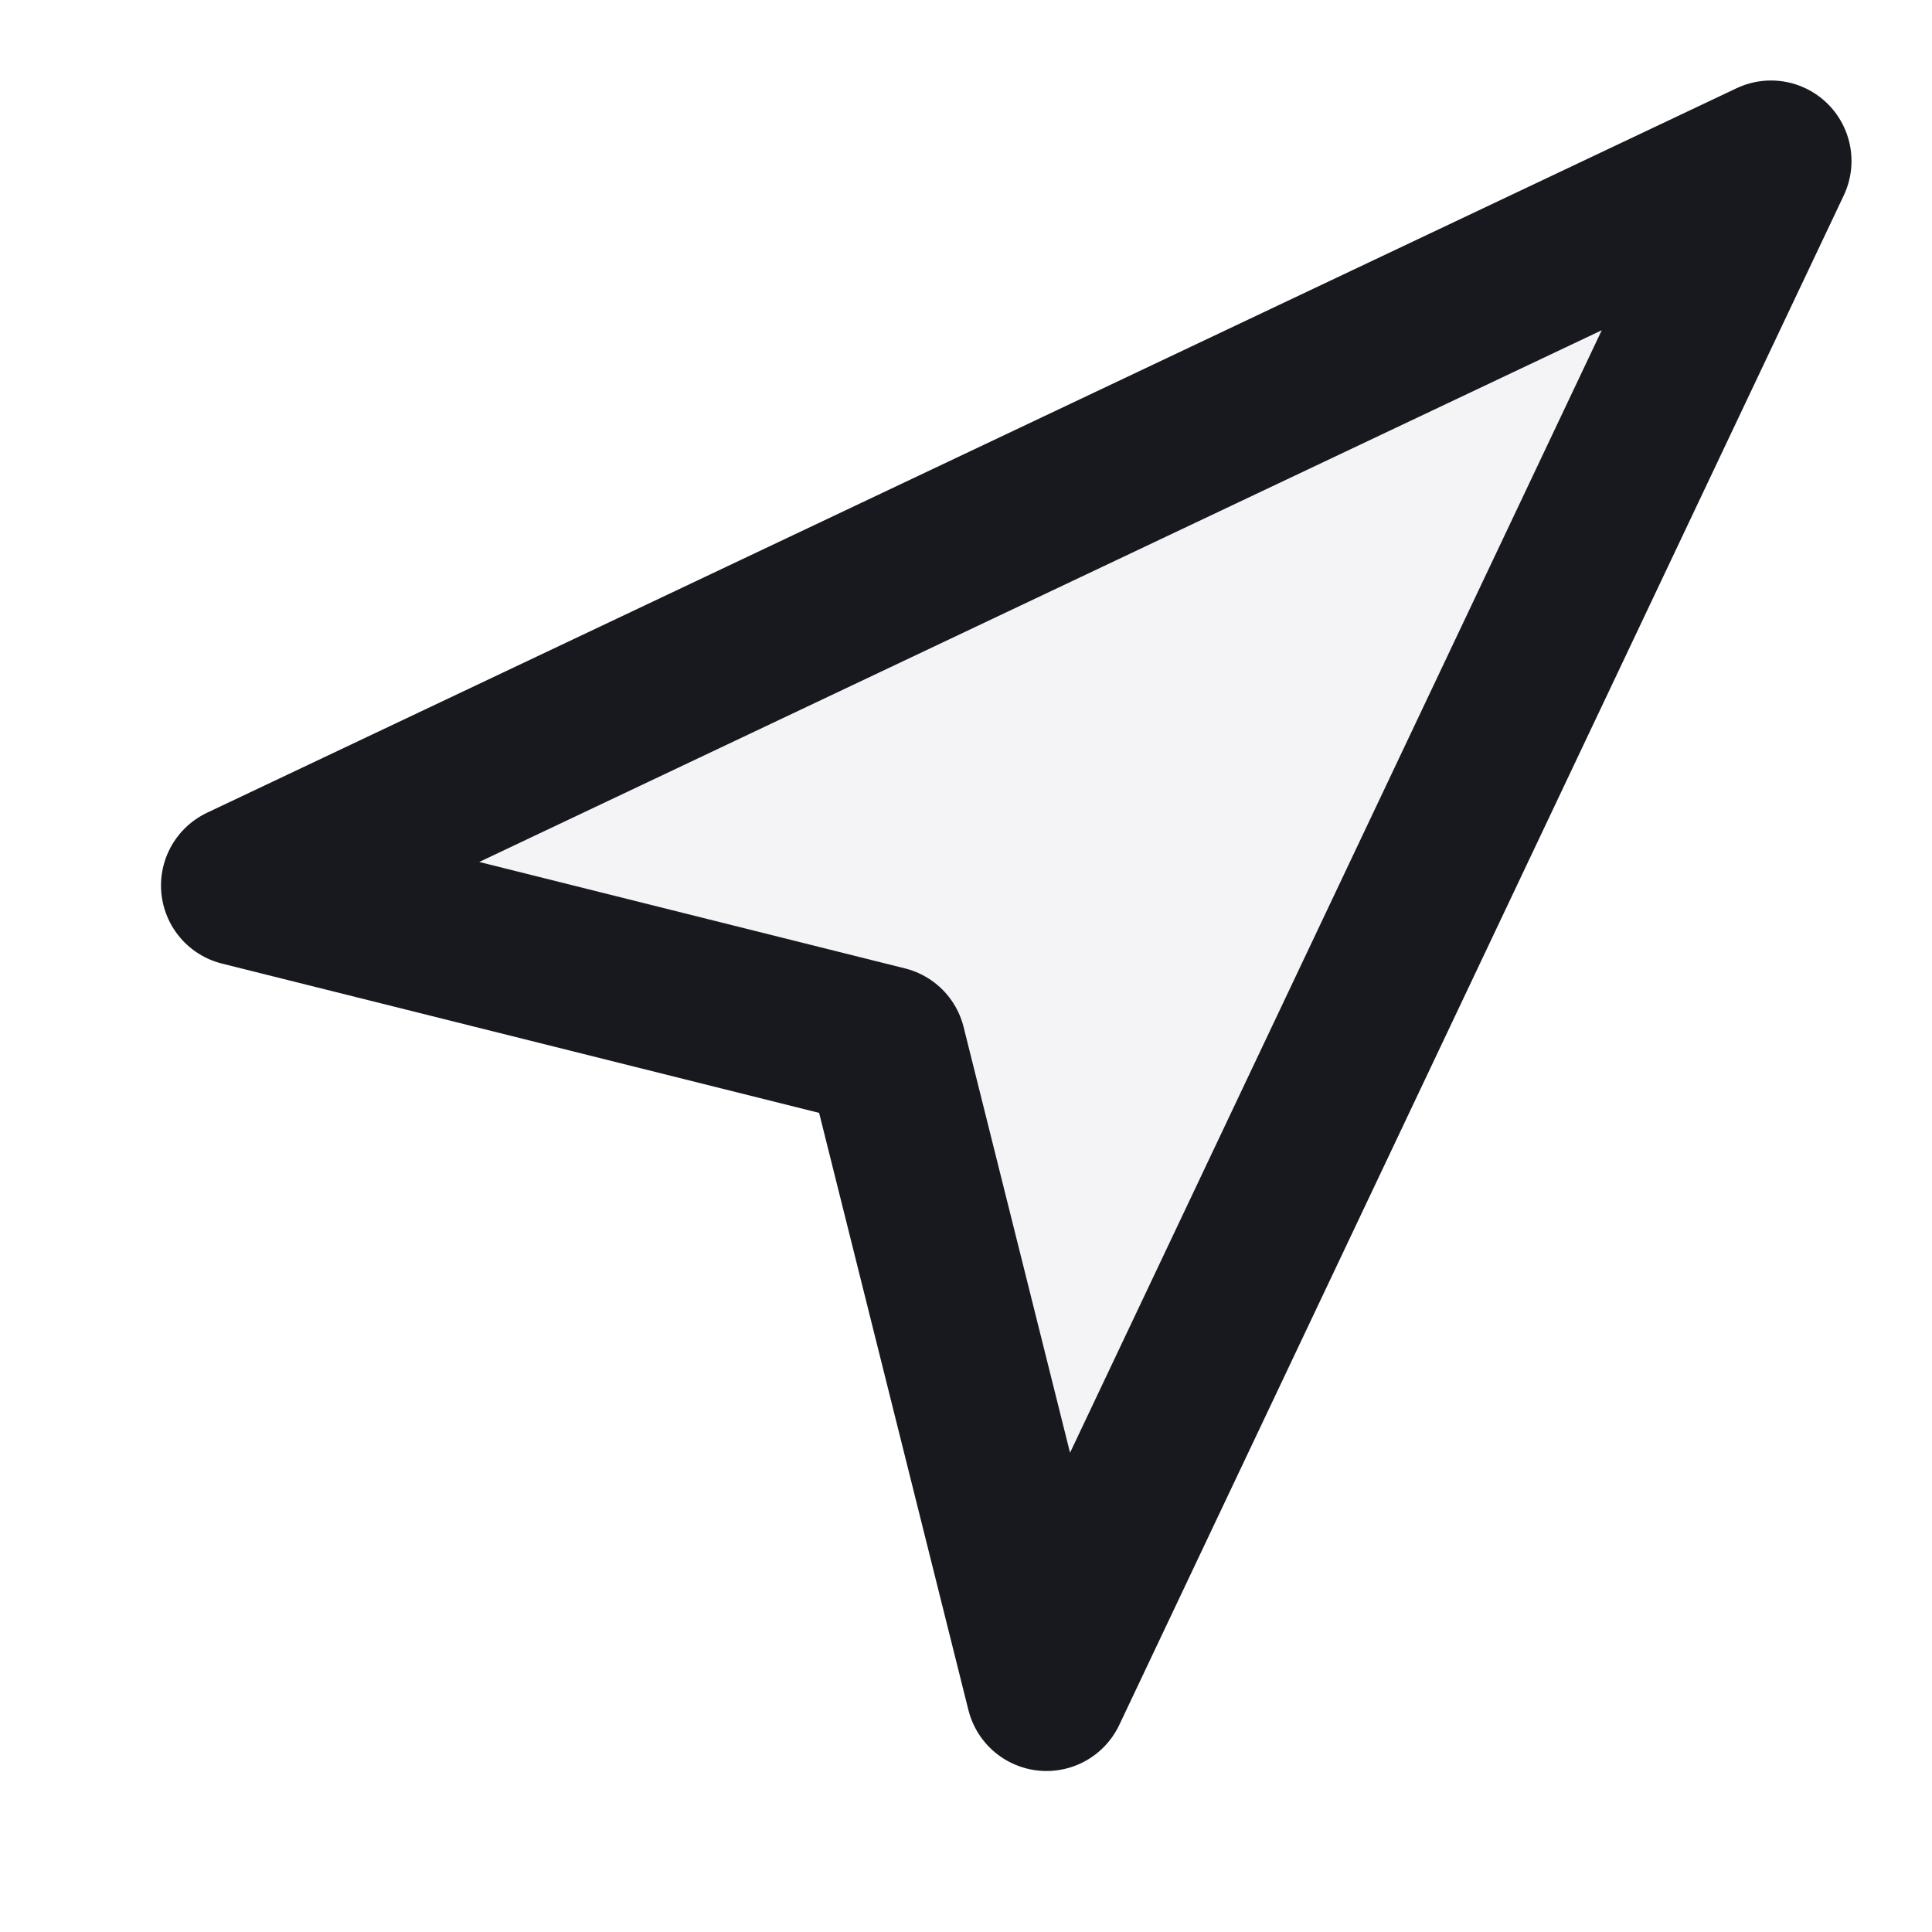
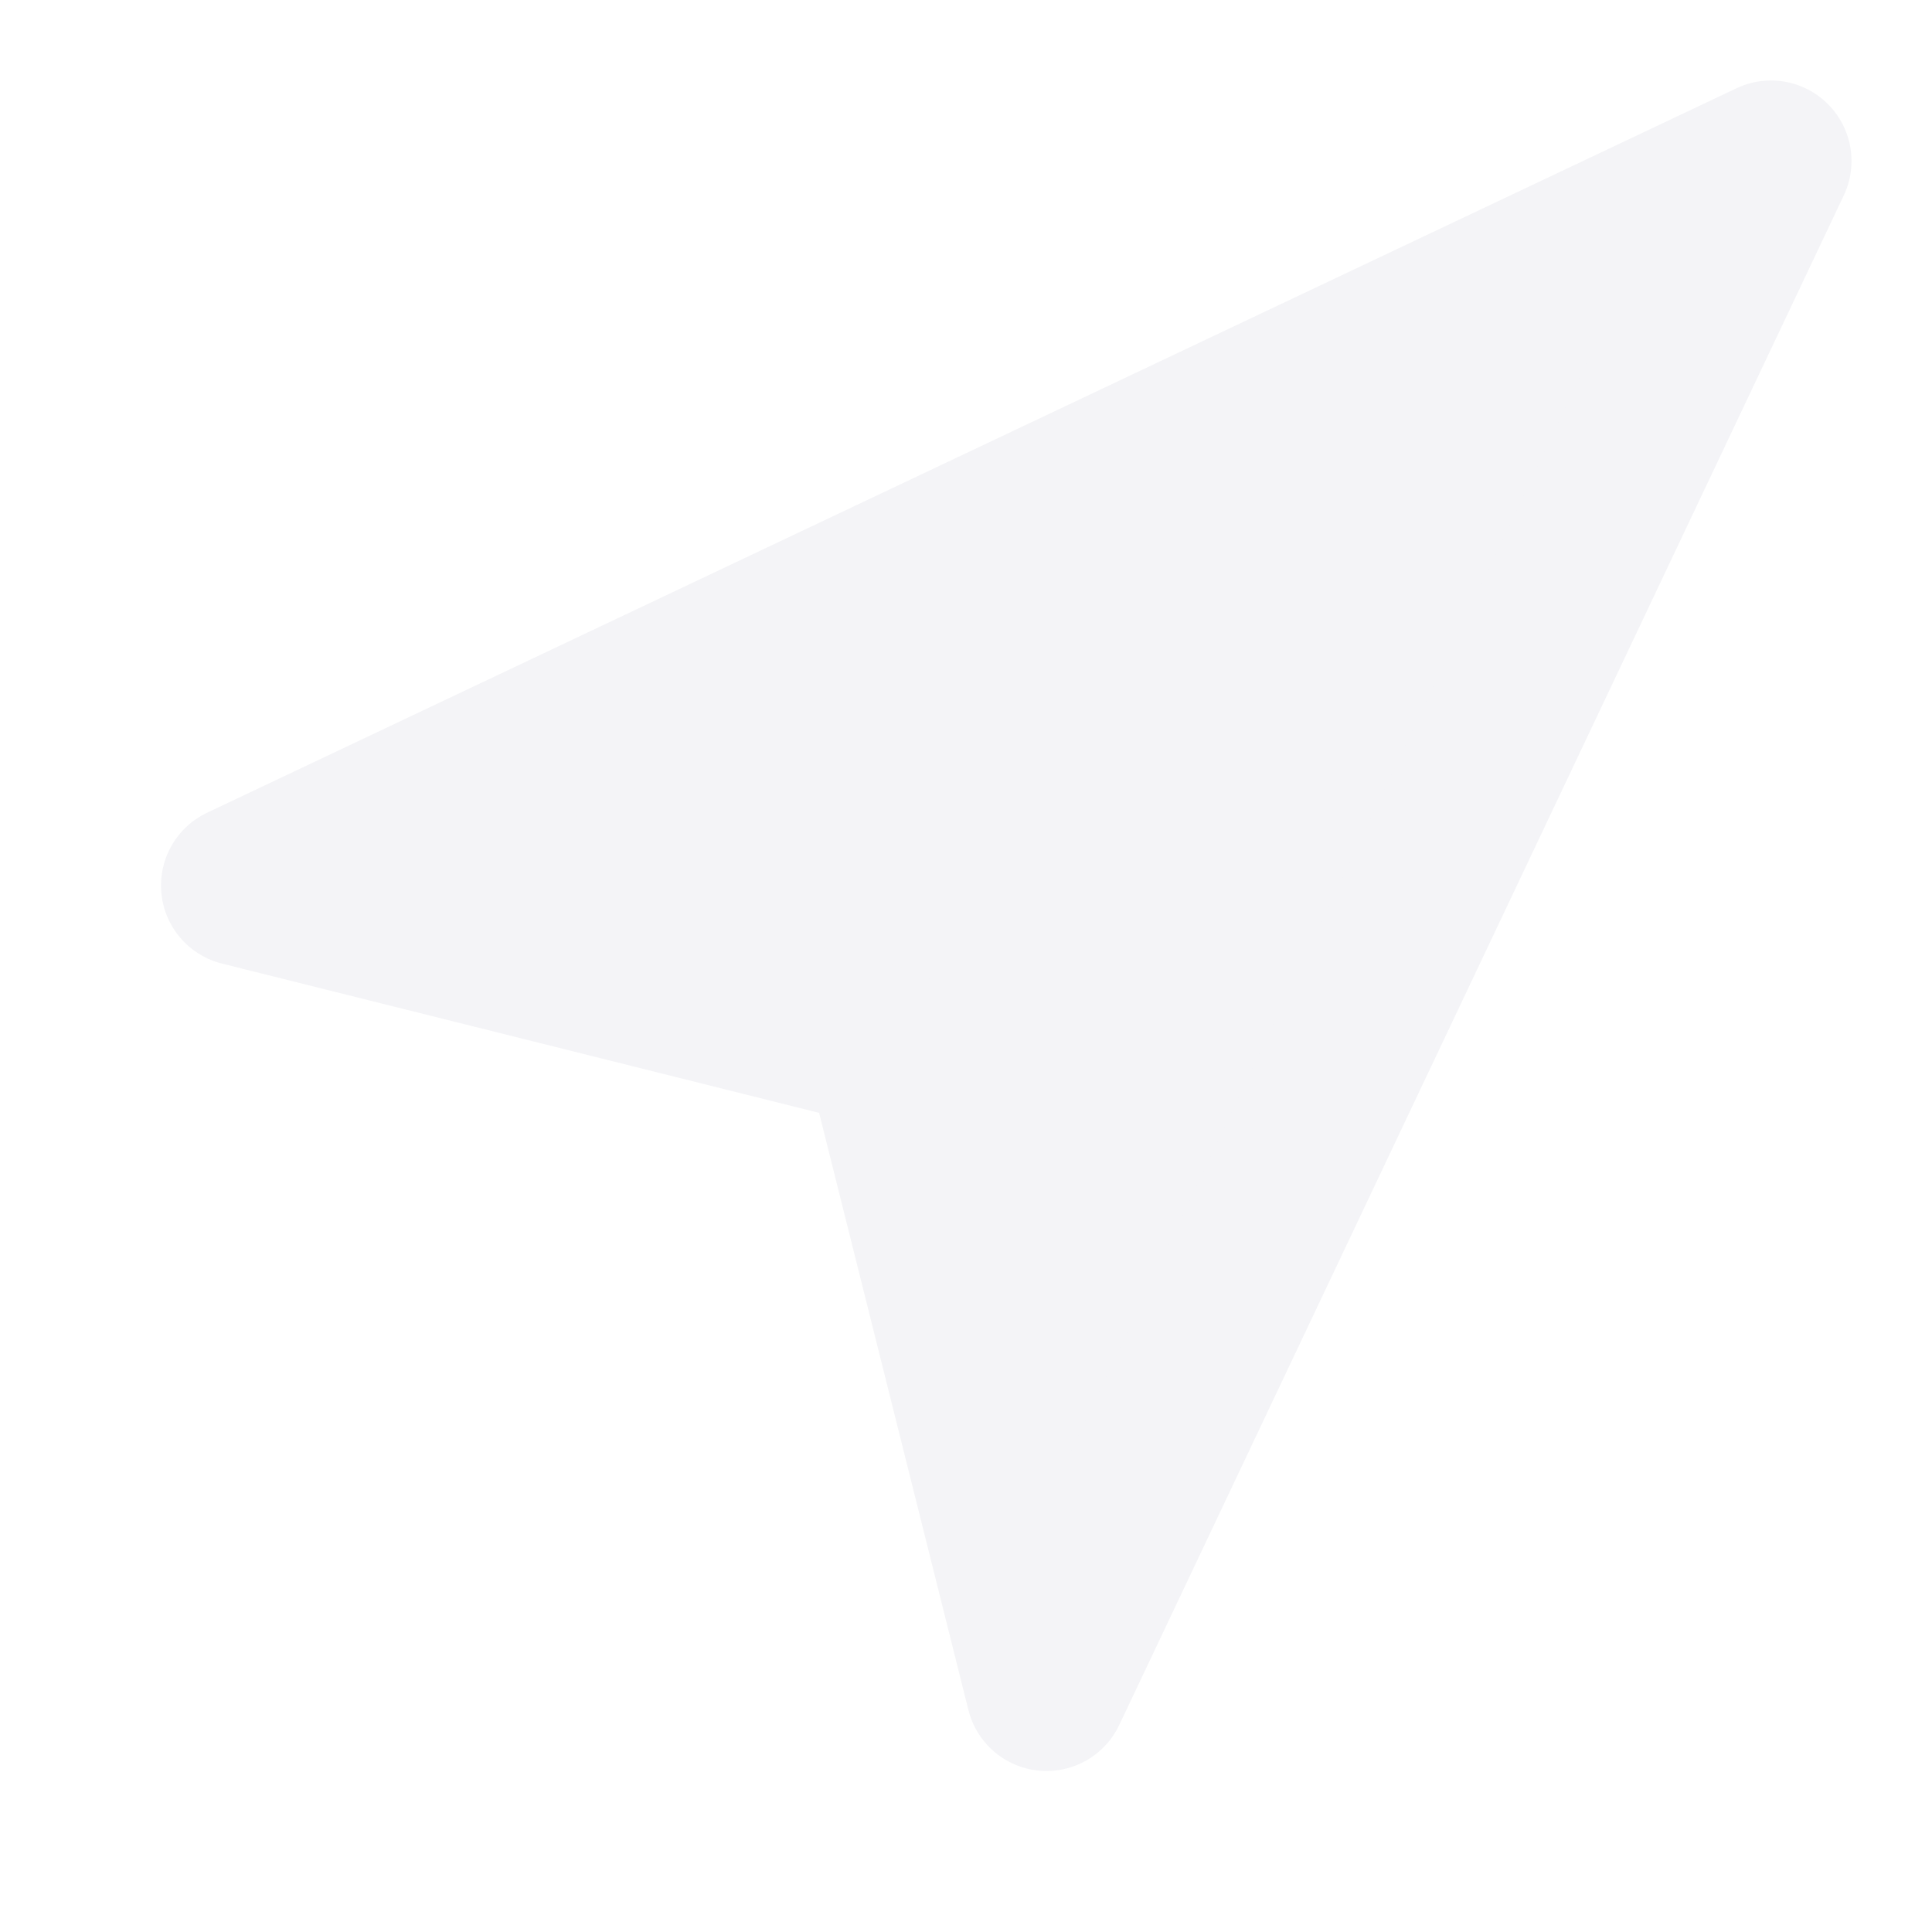
- <svg xmlns="http://www.w3.org/2000/svg" fill="#f4f4f7" height="24" stroke="#17191e" stroke-linecap="round" stroke-linejoin="round" stroke-width="2" viewBox="0 0 24 24" width="24">
+ <svg xmlns="http://www.w3.org/2000/svg" fill="#f4f4f7" height="24" stroke="#f4f4f7" stroke-linecap="round" stroke-linejoin="round" stroke-width="2" viewBox="0 0 24 24" width="24">
  <path d="m3 11 19-9-9 19-2-8z" />
</svg>
